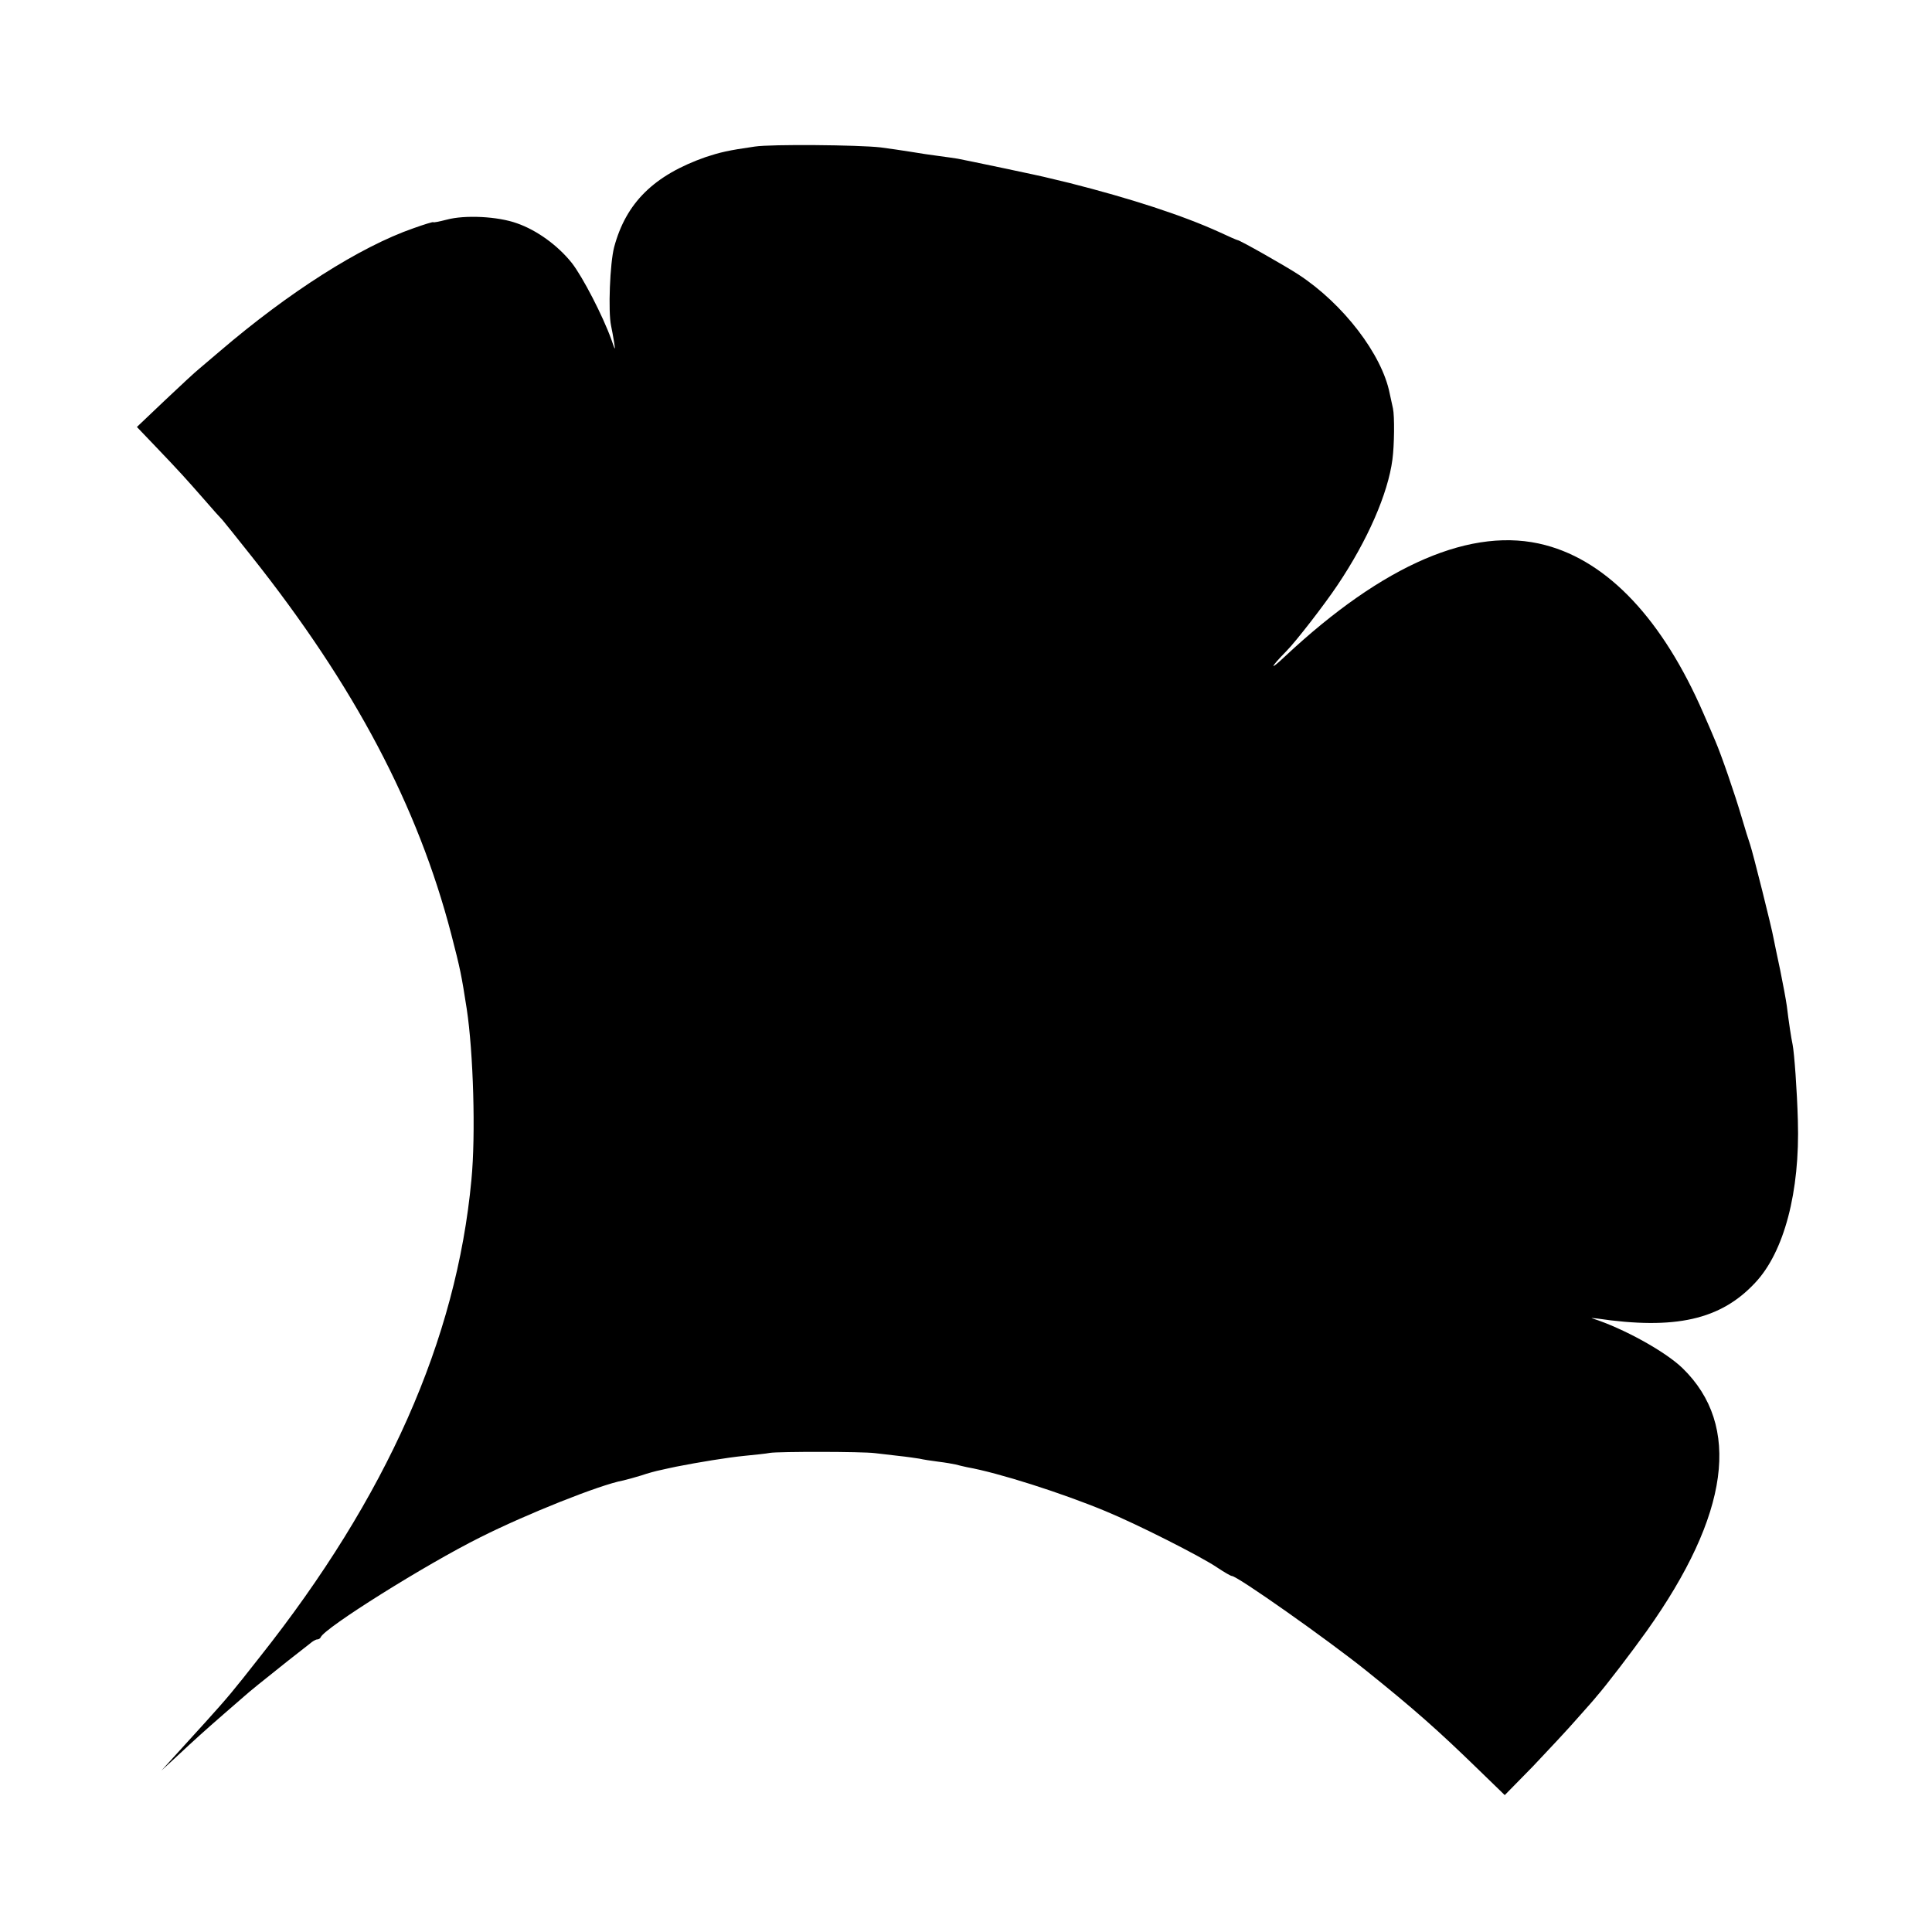
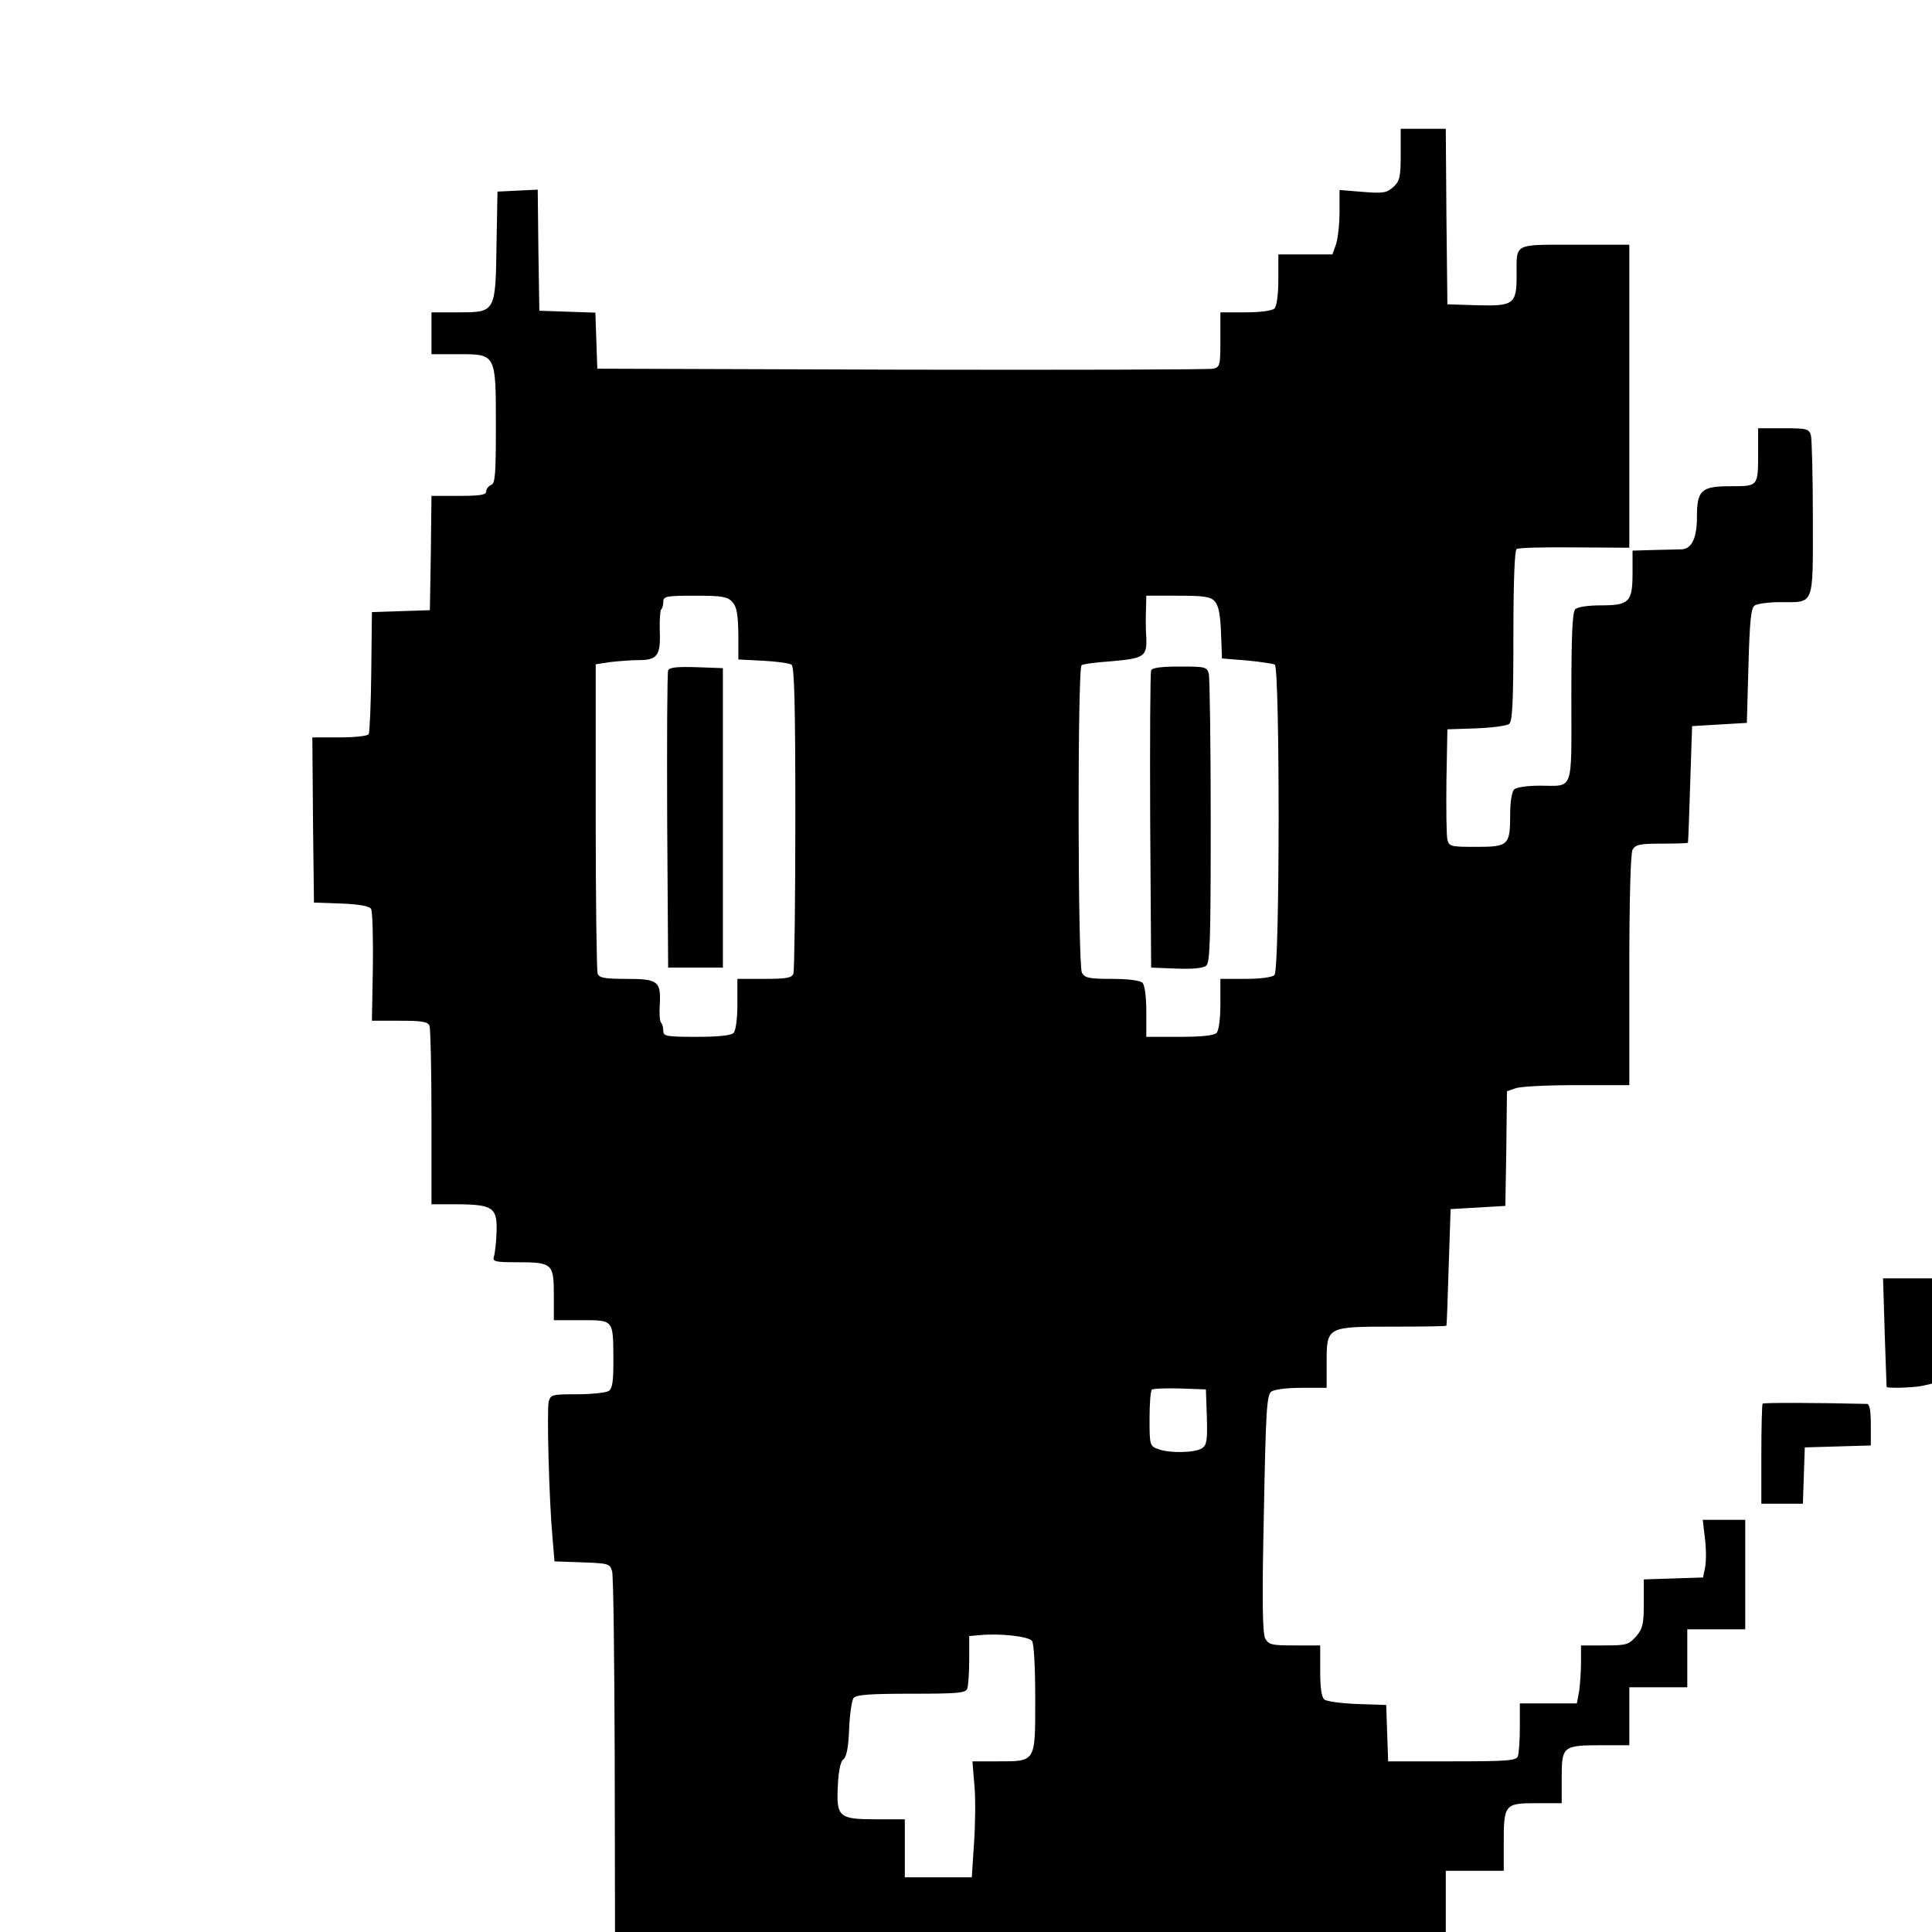
- <svg xmlns="http://www.w3.org/2000/svg" version="1.0" width="700pt" height="700pt" viewBox="0 0 700 700" preserveAspectRatio="xMidYMid meet">
-   <g transform="translate(0,700) scale(0.1,-0.1)" fill="#000000" stroke="none">
-     <path d="M2735 6469 c-98 -14 -126 -21 -178 -38 -188 -66 -289 -166 -332 -327 -15 -58 -22 -232 -11 -284 3 -14 8 -41 11 -60 5 -32 4 -31 -10 10 -31 86 -104 227 -143 277 -51 64 -127 119 -199 144 -69 25 -189 31 -255 13 -27 -7 -48 -11 -48 -9 0 2 -33 -8 -72 -22 -193 -67 -452 -232 -702 -446 -27 -23 -60 -51 -73 -62 -14 -11 -70 -63 -126 -116 l-101 -96 66 -69 c90 -94 114 -121 178 -194 30 -35 60 -68 66 -74 5 -6 53 -65 105 -131 374 -471 603 -905 724 -1370 33 -127 37 -148 56 -270 24 -157 33 -457 17 -620 -54 -579 -307 -1149 -767 -1729 -98 -125 -114 -144 -196 -235 -54 -59 -60 -66 -120 -132 l-40 -44 50 46 c76 71 104 96 175 158 36 31 70 61 76 66 14 13 72 60 154 125 36 28 73 57 83 65 9 8 21 15 26 15 5 0 11 3 13 8 14 34 381 264 578 362 167 84 435 191 518 206 13 3 42 11 65 18 23 8 56 17 72 20 17 4 41 9 55 12 81 16 185 33 245 39 39 4 81 8 95 11 32 5 334 5 380 -1 19 -2 58 -7 86 -10 29 -3 62 -8 75 -10 13 -3 44 -8 69 -11 25 -3 53 -8 62 -10 10 -3 29 -7 42 -10 113 -20 342 -93 501 -159 112 -46 346 -164 406 -205 24 -16 48 -30 52 -30 20 0 346 -230 487 -343 173 -139 259 -215 403 -355 l99 -96 102 104 c55 58 128 136 161 174 33 37 65 73 70 80 32 36 129 163 181 236 301 423 344 745 130 953 -63 61 -216 145 -326 180 -8 2 -1 2 15 0 284 -42 449 -5 574 129 105 111 163 330 155 588 -3 110 -13 245 -19 275 -5 23 -14 82 -21 140 -3 22 -14 81 -24 130 -11 50 -21 101 -24 115 -6 36 -75 311 -85 340 -5 14 -19 59 -31 100 -24 82 -74 227 -95 275 -7 17 -26 62 -43 100 -147 339 -345 550 -573 610 -263 70 -586 -69 -944 -404 -57 -54 -54 -41 5 19 35 35 140 171 186 240 109 162 183 332 199 455 7 51 8 158 2 185 -2 8 -7 33 -12 55 -28 141 -168 324 -330 430 -47 31 -213 125 -221 125 -2 0 -32 13 -66 29 -134 61 -322 122 -543 178 -33 8 -67 16 -75 18 -25 7 -303 65 -330 70 -14 2 -45 7 -70 10 -25 3 -70 10 -100 15 -30 5 -80 12 -110 16 -79 9 -396 12 -455 3z" />
+ <svg xmlns="http://www.w3.org/2000/svg" version="1.0" width="600pt" height="600pt" viewBox="0 0 600 600" preserveAspectRatio="xMidYMid meet">
+   <g transform="translate(0,600) scale(0.1,-0.1)" fill="#000000" stroke="none">
+     <path d="M4350 5520 c0 -69 -3 -82 -22 -100 -21 -19 -31 -21 -95 -16 l-73 6 0 -68 c0 -38 -5 -83 -11 -101 l-11 -31 -84 0 -84 0 0 -78 c0 -47 -5 -83 -12 -90 -7 -7 -43 -12 -90 -12 l-78 0 0 -85 c0 -79 -1 -85 -22 -90 -13 -3 -448 -4 -968 -3 l-945 3 -3 87 -3 87 -87 3 -87 3 -3 188 -2 188 -63 -3 -62 -3 -3 -163 c-3 -212 -3 -212 -118 -212 l-84 0 0 -65 0 -65 84 0 c117 0 116 2 116 -225 0 -147 -2 -177 -15 -181 -8 -4 -15 -12 -15 -20 0 -11 -19 -14 -85 -14 l-85 0 -2 -177 -3 -178 -90 -3 -90 -3 -2 -185 c-1 -102 -5 -189 -8 -194 -4 -6 -44 -10 -91 -10 l-84 0 2 -257 3 -256 84 -3 c55 -2 87 -8 93 -16 5 -7 7 -88 6 -181 l-3 -167 86 0 c70 0 88 -3 93 -16 3 -9 6 -137 6 -285 l0 -269 83 0 c109 -1 122 -11 119 -88 -1 -31 -5 -65 -8 -74 -5 -16 3 -18 71 -18 110 0 115 -4 115 -100 l0 -80 85 0 c102 0 99 3 100 -123 0 -67 -3 -90 -15 -97 -8 -5 -52 -10 -97 -10 -78 0 -83 -1 -89 -23 -6 -26 1 -305 12 -424 l6 -72 86 -3 c82 -3 86 -4 93 -28 4 -14 7 -271 8 -572 l1 -548 1290 0 1290 0 0 95 0 95 90 0 90 0 0 86 c0 120 3 124 100 124 l80 0 0 80 c0 97 4 100 124 100 l86 0 0 90 0 90 90 0 90 0 0 90 0 90 90 0 90 0 0 170 0 170 -66 0 -66 0 7 -59 c4 -33 4 -73 0 -90 l-6 -30 -92 -3 -92 -3 0 -75 c0 -65 -4 -79 -24 -102 -23 -26 -30 -28 -98 -28 l-73 0 0 -52 c0 -29 -3 -70 -6 -91 l-7 -37 -88 0 -89 0 0 -74 c0 -41 -3 -81 -6 -90 -5 -14 -33 -16 -205 -16 l-198 0 -3 88 -3 87 -89 3 c-50 2 -96 8 -103 14 -9 7 -13 37 -13 89 l0 79 -80 0 c-71 0 -80 2 -91 22 -8 16 -10 117 -4 387 6 319 9 368 23 379 9 7 47 12 94 12 l78 0 0 79 c0 111 0 111 207 111 90 0 164 1 165 3 1 1 4 83 7 182 l6 180 85 5 85 5 3 178 2 178 26 9 c14 6 99 10 190 10 l164 0 0 356 c0 226 4 362 10 375 9 16 22 19 90 19 44 0 81 1 82 3 1 1 4 83 7 182 l6 180 85 5 85 5 5 178 c4 143 8 180 20 187 8 5 43 10 78 10 108 0 102 -16 102 258 0 130 -3 247 -6 260 -6 20 -12 22 -85 22 l-79 0 0 -74 c0 -107 1 -106 -85 -106 -92 0 -105 -12 -105 -96 0 -65 -16 -98 -47 -100 -10 0 -48 -1 -85 -2 l-68 -2 0 -69 c0 -91 -10 -101 -99 -101 -39 0 -72 -5 -79 -12 -9 -9 -12 -84 -12 -274 0 -299 9 -274 -99 -274 -39 0 -72 -5 -79 -12 -7 -7 -12 -39 -12 -76 0 -97 -5 -102 -105 -102 -79 0 -85 1 -90 23 -3 12 -4 94 -3 182 l3 160 89 3 c50 2 96 8 103 14 10 8 13 70 13 274 0 172 4 265 10 269 6 4 87 6 180 5 l170 -1 0 471 0 470 -169 0 c-193 0 -181 6 -181 -95 0 -90 -9 -96 -124 -93 l-91 3 -3 273 -2 272 -70 0 -70 0 0 -80z m-2076 -1389 c14 -15 18 -38 19 -99 l0 -80 77 -4 c42 -2 82 -8 88 -12 9 -5 12 -124 12 -476 0 -257 -3 -475 -6 -484 -5 -13 -23 -16 -90 -16 l-84 0 0 -78 c0 -47 -5 -83 -12 -90 -8 -8 -48 -12 -115 -12 -93 0 -103 2 -103 18 0 10 -3 22 -7 26 -4 3 -6 29 -4 57 4 72 -6 79 -104 79 -66 0 -84 3 -89 16 -3 9 -6 228 -6 488 l0 473 46 7 c26 3 66 6 89 6 56 0 67 15 64 89 -1 34 1 64 4 68 4 3 7 15 7 25 0 16 10 18 98 18 85 0 101 -3 116 -19z m1499 1 c11 -12 17 -41 19 -97 l3 -80 76 -6 c42 -4 82 -10 88 -13 16 -11 16 -947 -1 -964 -7 -7 -43 -12 -90 -12 l-78 0 0 -78 c0 -47 -5 -83 -12 -90 -8 -8 -48 -12 -115 -12 l-103 0 0 78 c0 47 -5 83 -12 90 -7 7 -44 12 -95 12 -71 0 -84 3 -93 19 -13 25 -14 947 -1 955 5 4 45 9 88 12 106 9 115 15 113 72 -2 26 -2 66 -1 90 l1 42 98 0 c82 0 102 -3 115 -18z m-25 -2532 c2 -71 0 -87 -14 -97 -21 -15 -102 -17 -138 -3 -25 9 -26 13 -26 93 0 46 3 87 7 91 4 4 43 5 88 4 l80 -3 3 -85z m-543 -696 c6 -9 10 -79 10 -180 0 -198 3 -194 -117 -194 l-78 0 6 -73 c4 -40 3 -121 -1 -180 l-7 -107 -104 0 -104 0 0 90 0 90 -89 0 c-116 0 -124 7 -119 104 2 46 8 75 17 82 10 8 16 37 18 94 2 46 8 89 14 97 9 10 51 13 179 13 144 0 169 2 174 16 3 9 6 49 6 89 l0 74 33 3 c64 6 151 -4 162 -18z" />
+     <path d="M2075 3918 c-3 -7 -4 -218 -3 -468 l3 -455 85 0 85 0 0 465 0 465 -83 3 c-60 2 -84 -1 -87 -10z" />
+     <path d="M3575 3918 c-3 -7 -4 -218 -3 -468 l3 -455 78 -3 c50 -2 84 1 93 9 12 9 14 85 14 448 0 240 -3 446 -6 459 -6 21 -12 22 -90 22 -59 0 -86 -4 -89 -12z" />
+     <path d="M5853 1863 c3 -93 6 -169 6 -170 2 -5 79 -3 110 3 l31 7 0 163 0 164 -76 0 -76 0 5 -167z" />
+     <path d="M5474 1641 c-2 -2 -4 -73 -4 -158 l0 -153 65 0 64 0 3 88 3 87 103 3 102 3 0 64 c0 45 -4 65 -12 65 -161 4 -321 4 -324 1z" />
  </g>
</svg>
